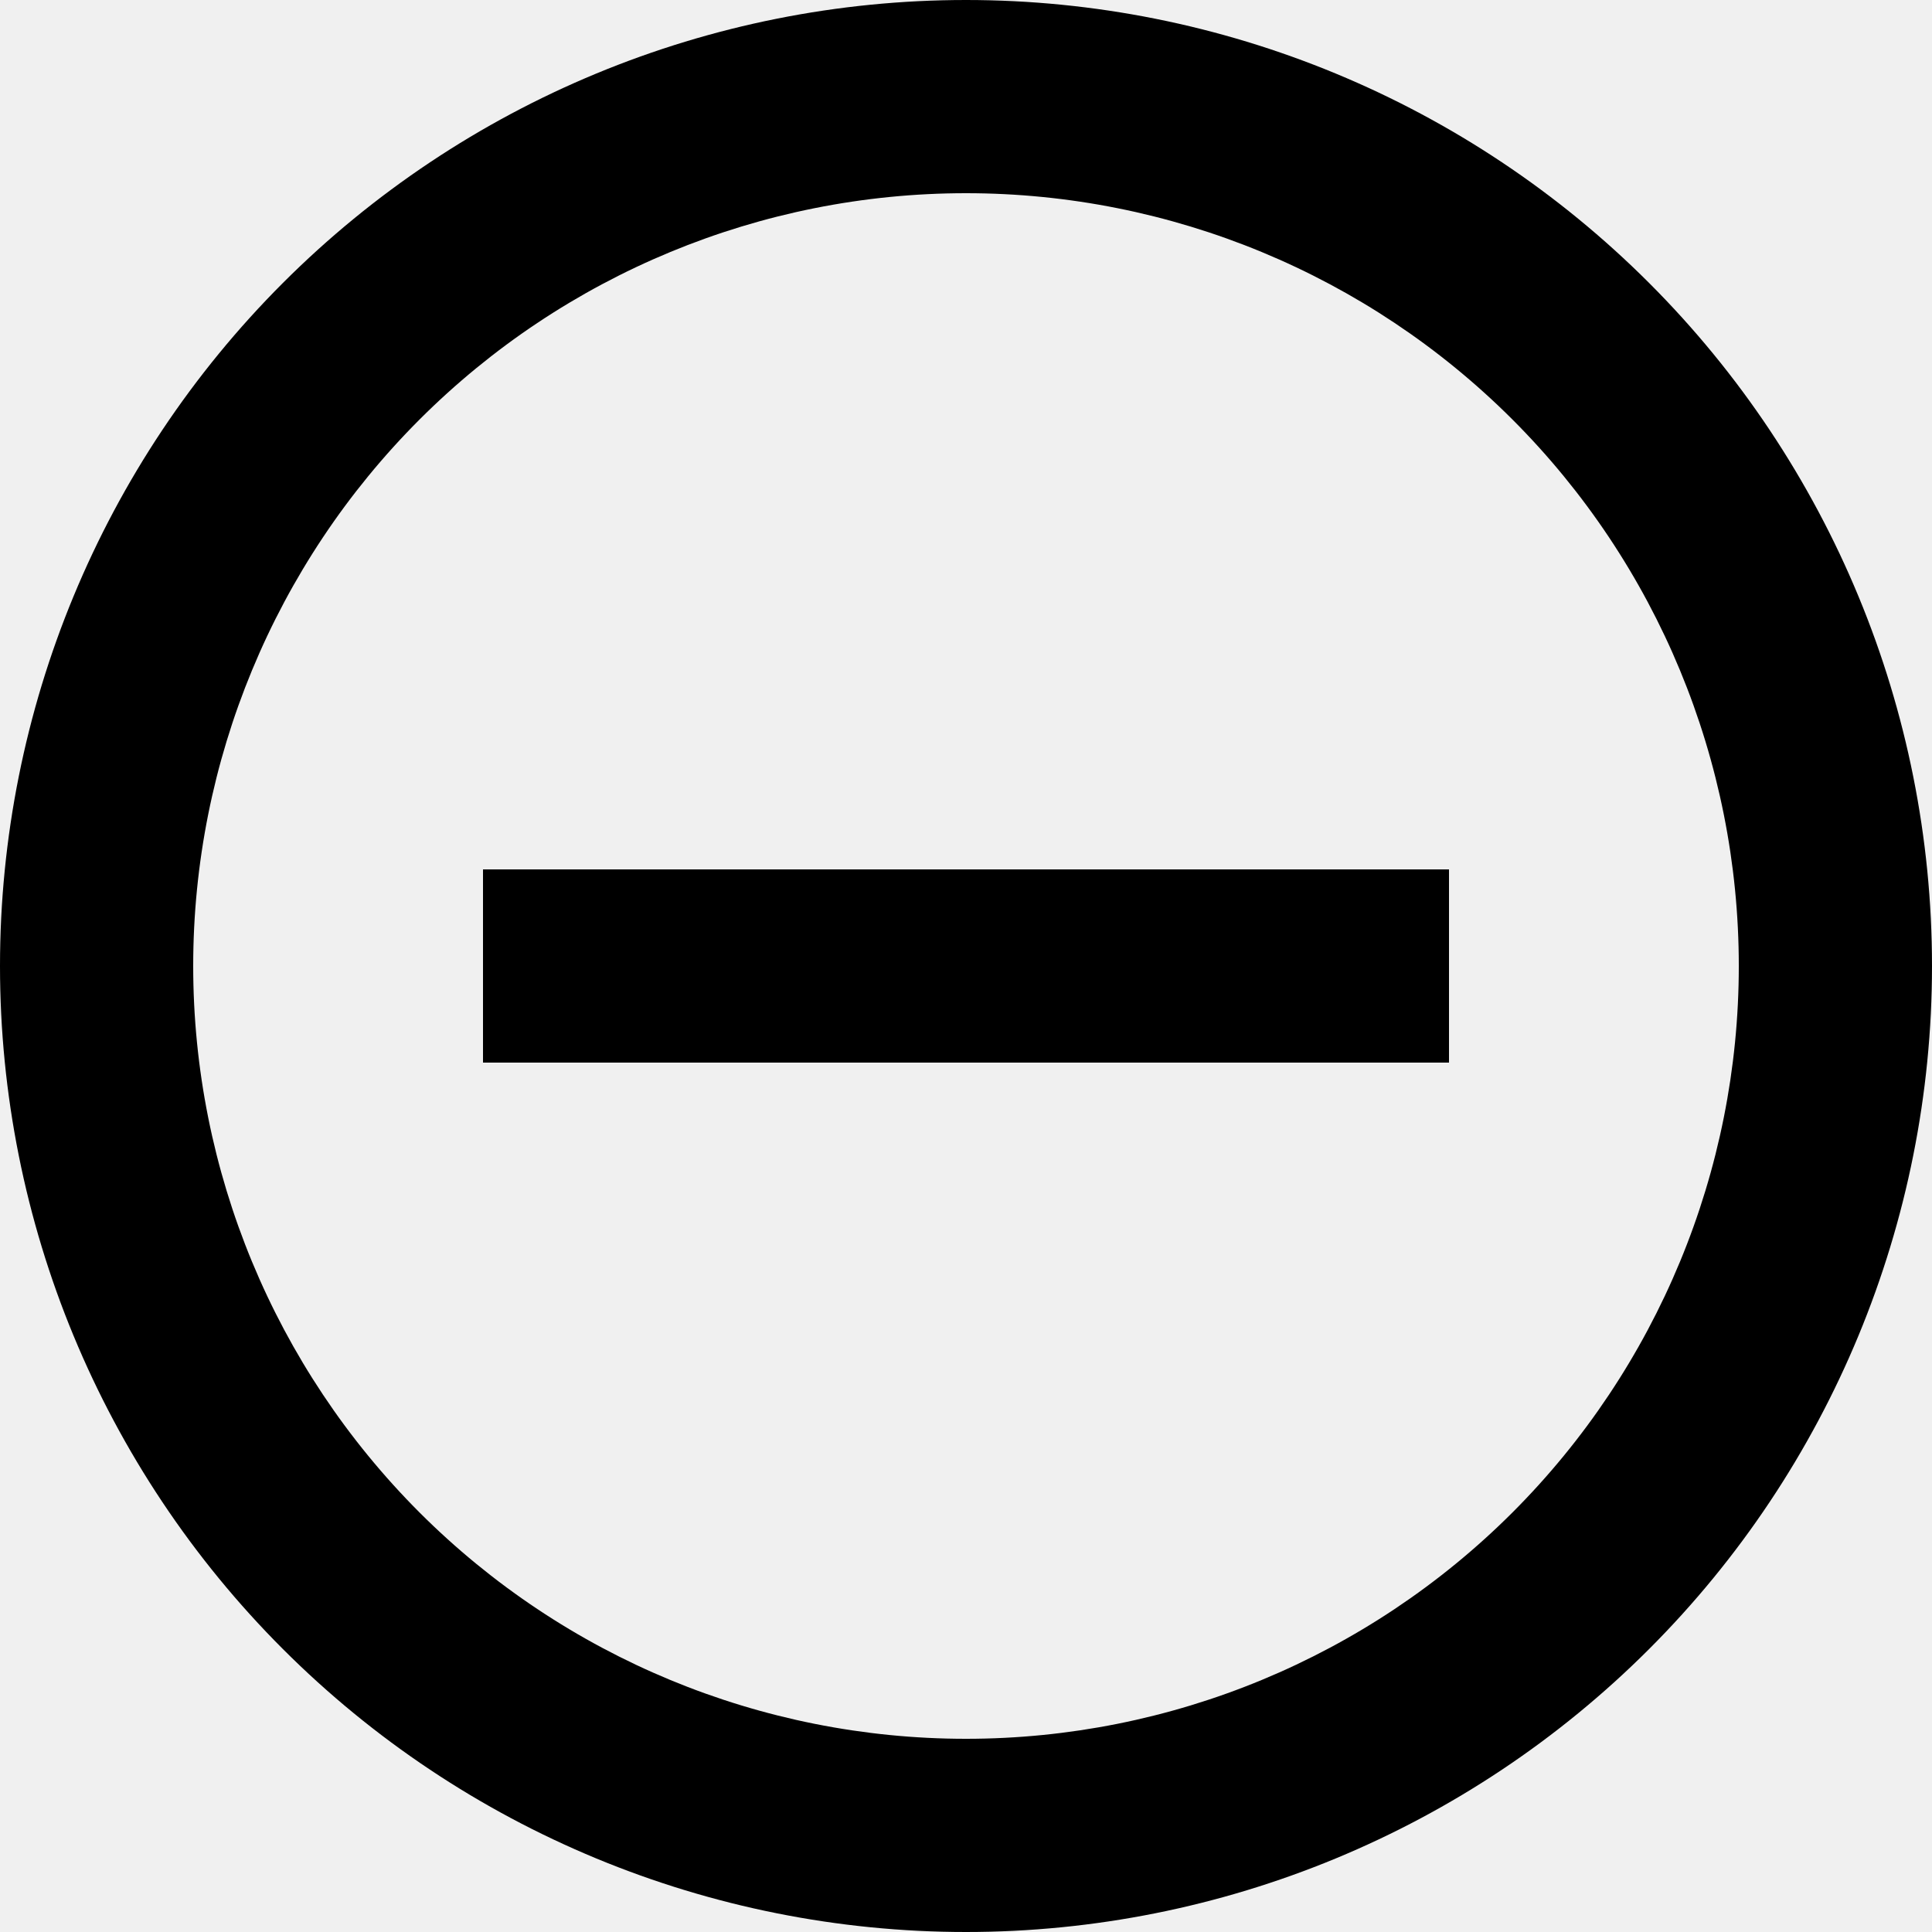
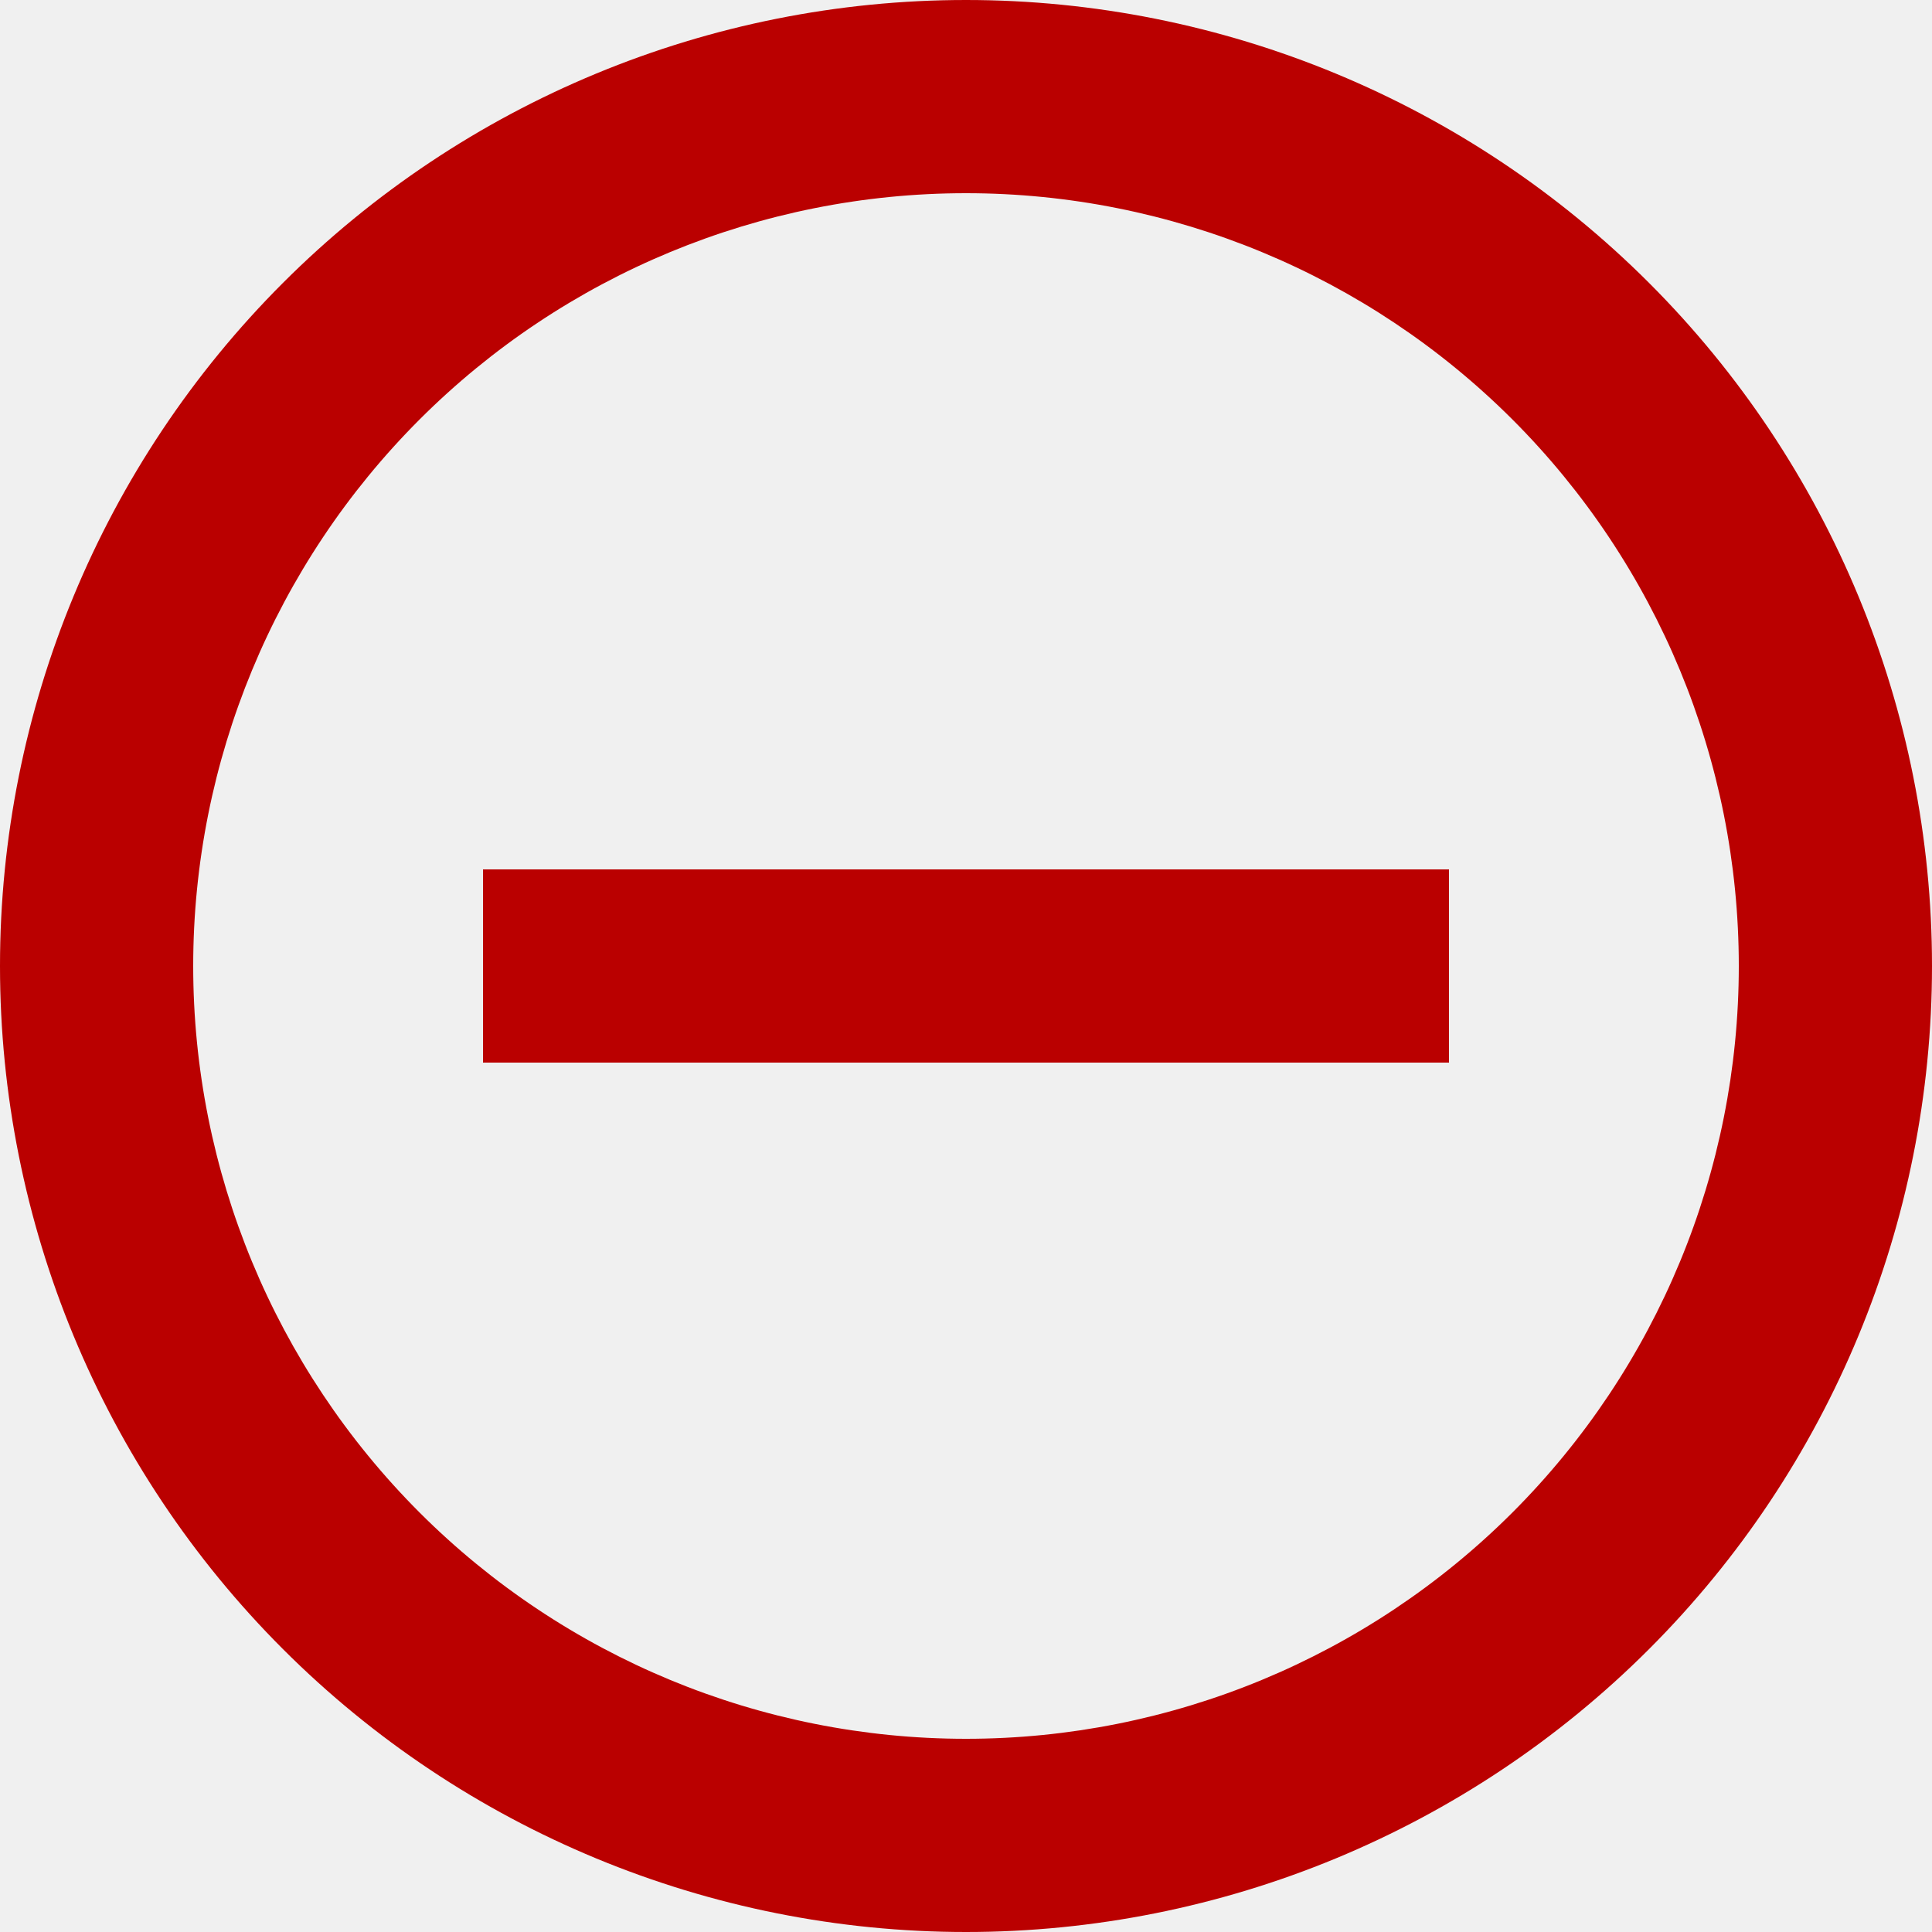
<svg xmlns="http://www.w3.org/2000/svg" width="34" height="34" viewBox="0 0 34 34" fill="none">
  <g clip-path="url(#clip0_1803_12593)">
-     <path d="M17 34C12.491 34 8.167 32.209 4.979 29.021C1.791 25.833 0 21.509 0 17C0 12.491 1.791 8.167 4.979 4.979C8.167 1.791 12.491 0 17 0C21.509 0 25.833 1.791 29.021 4.979C32.209 8.167 34 12.491 34 17C34 21.509 32.209 25.833 29.021 29.021C25.833 32.209 21.509 34 17 34ZM17 30.6C20.607 30.6 24.066 29.167 26.617 26.617C29.167 24.066 30.6 20.607 30.6 17C30.6 13.393 29.167 9.934 26.617 7.383C24.066 4.833 20.607 3.4 17 3.4C13.393 3.4 9.934 4.833 7.383 7.383C4.833 9.934 3.4 13.393 3.4 17C3.4 20.607 4.833 24.066 7.383 26.617C9.934 29.167 13.393 30.6 17 30.6ZM25.5 15.3V18.7H8.5V15.3H25.5Z" fill="black" />
+     <path d="M17 34C12.491 34 8.167 32.209 4.979 29.021C1.791 25.833 0 21.509 0 17C0 12.491 1.791 8.167 4.979 4.979C8.167 1.791 12.491 0 17 0C21.509 0 25.833 1.791 29.021 4.979C32.209 8.167 34 12.491 34 17C34 21.509 32.209 25.833 29.021 29.021C25.833 32.209 21.509 34 17 34ZM17 30.6C20.607 30.6 24.066 29.167 26.617 26.617C29.167 24.066 30.6 20.607 30.6 17C30.6 13.393 29.167 9.934 26.617 7.383C24.066 4.833 20.607 3.4 17 3.4C13.393 3.4 9.934 4.833 7.383 7.383C4.833 9.934 3.4 13.393 3.4 17C3.4 20.607 4.833 24.066 7.383 26.617C9.934 29.167 13.393 30.6 17 30.6ZM25.5 15.3V18.7H8.5V15.3H25.5Z" fill="#ba0000" />
  </g>
  <defs>
    <clipPath id="clip0_1803_12593">
      <rect width="34" height="34" fill="white" />
    </clipPath>
  </defs>
</svg>
